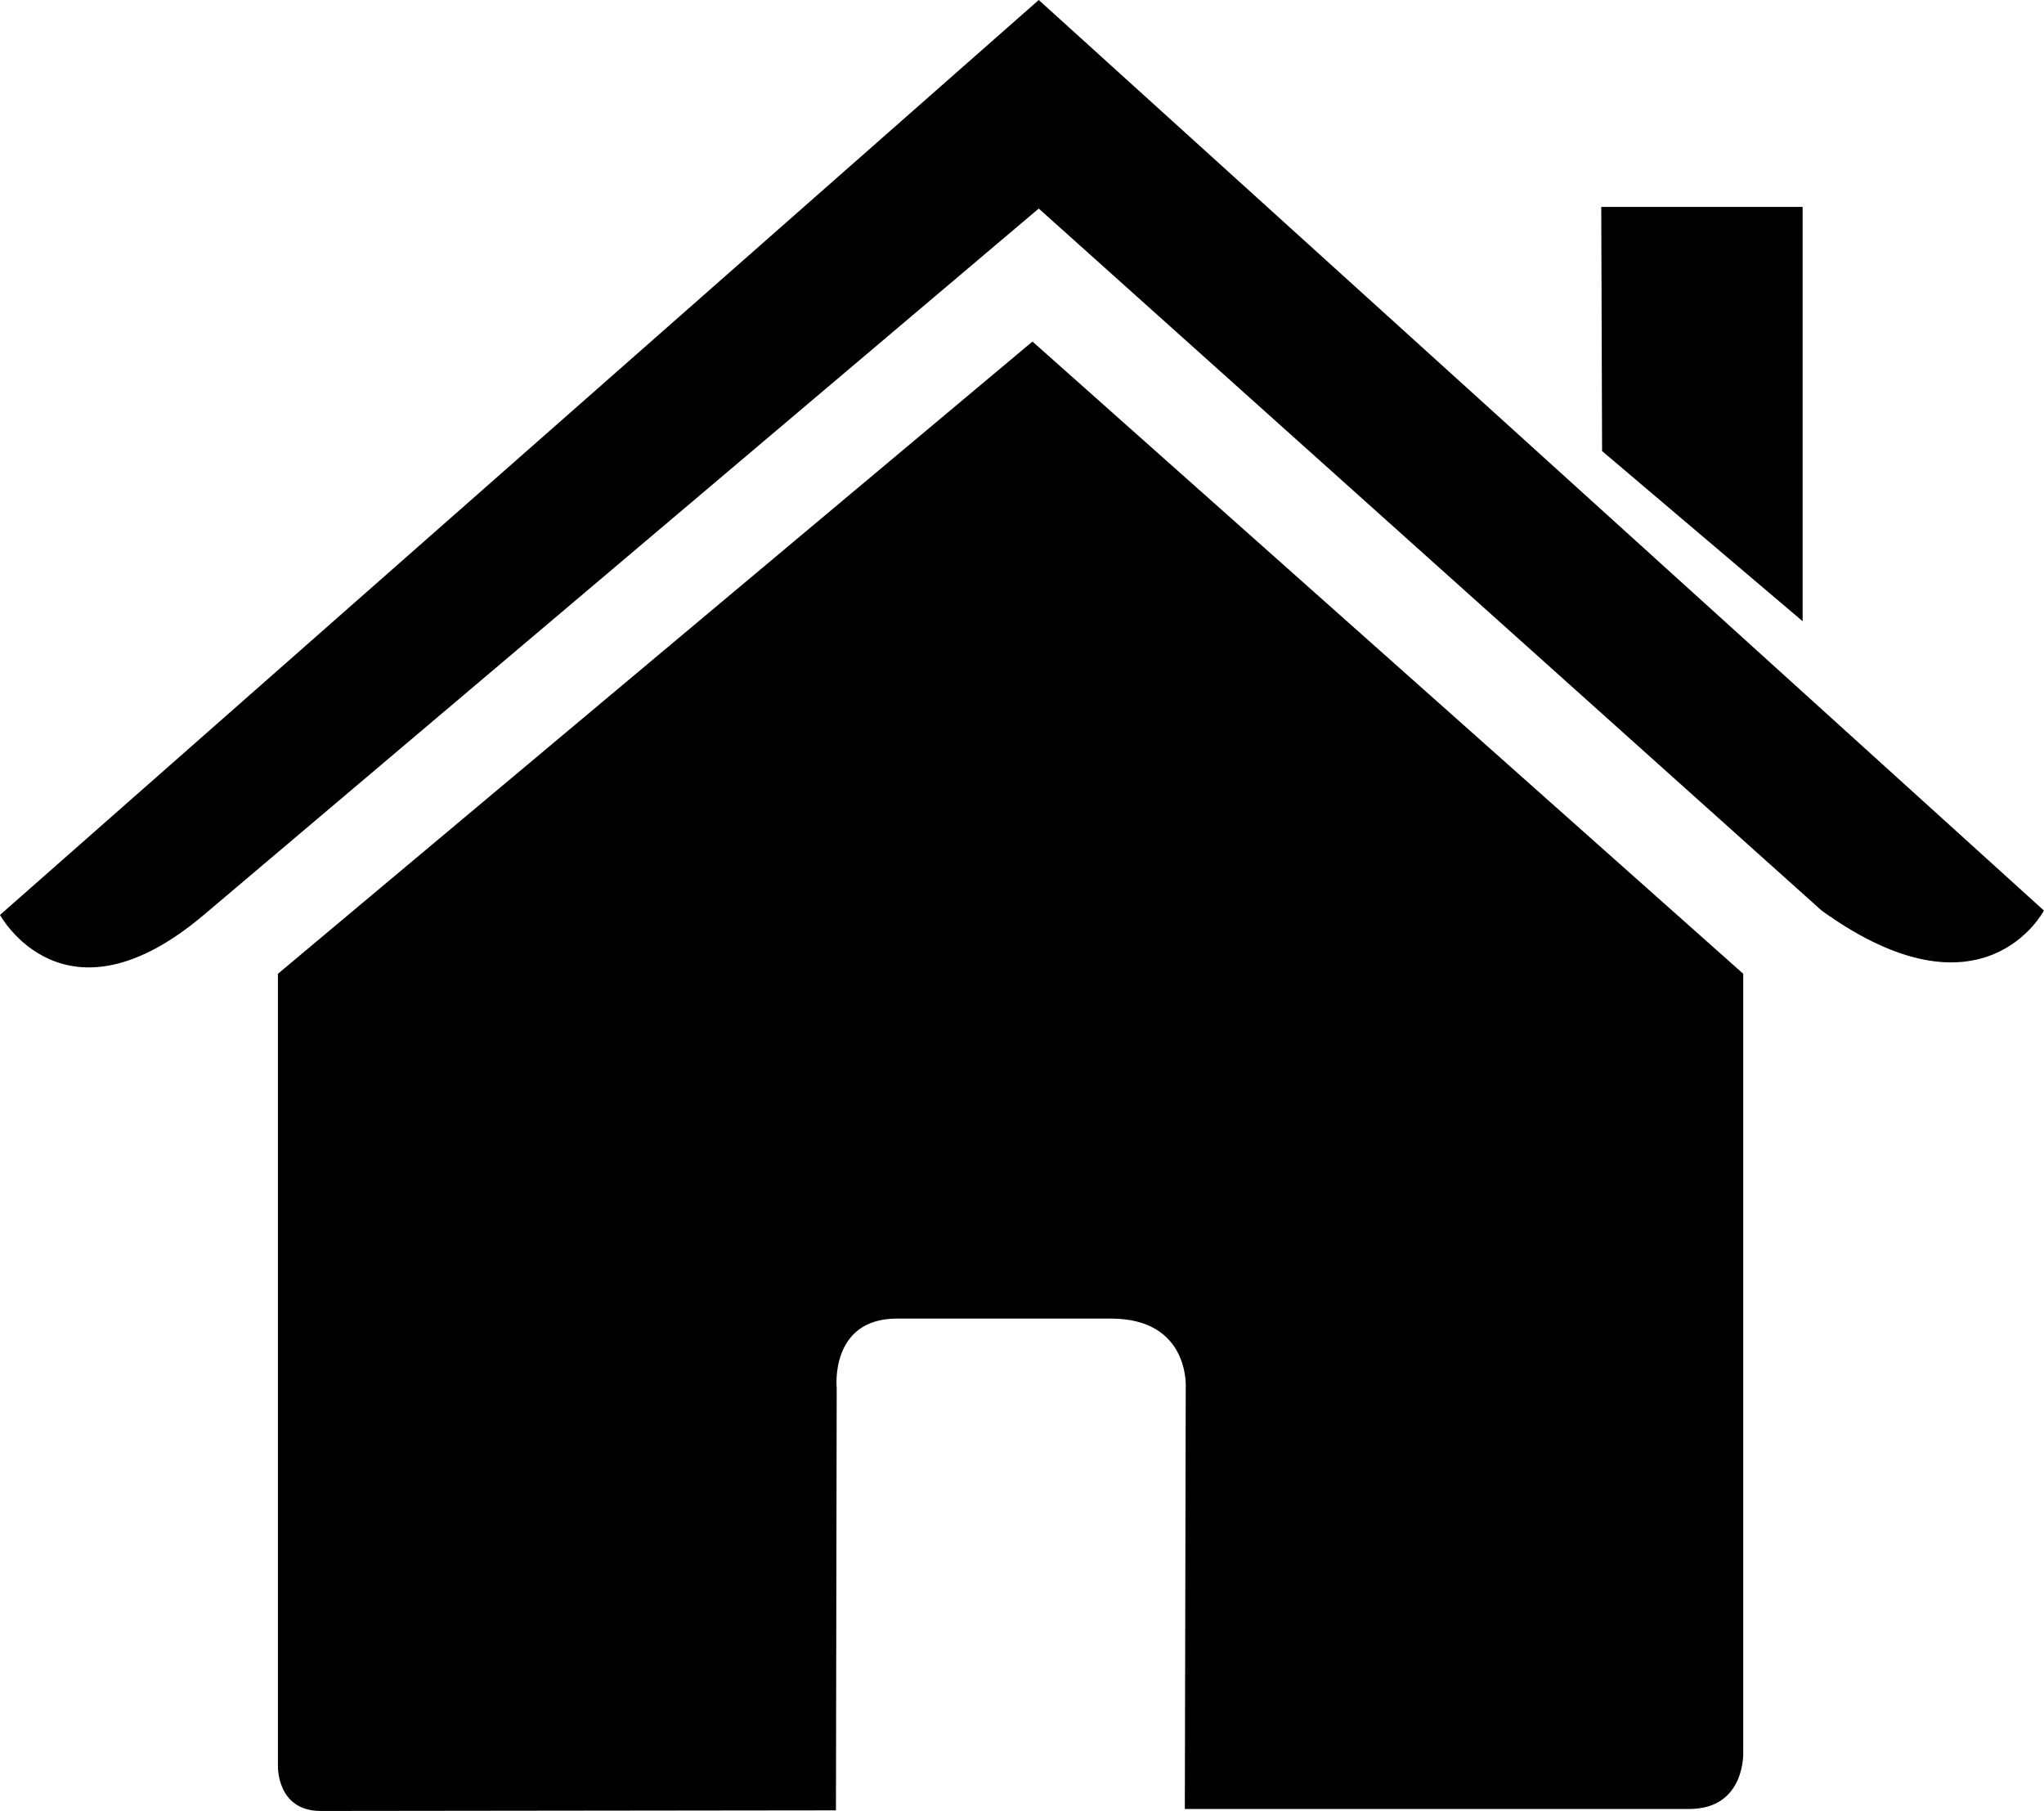
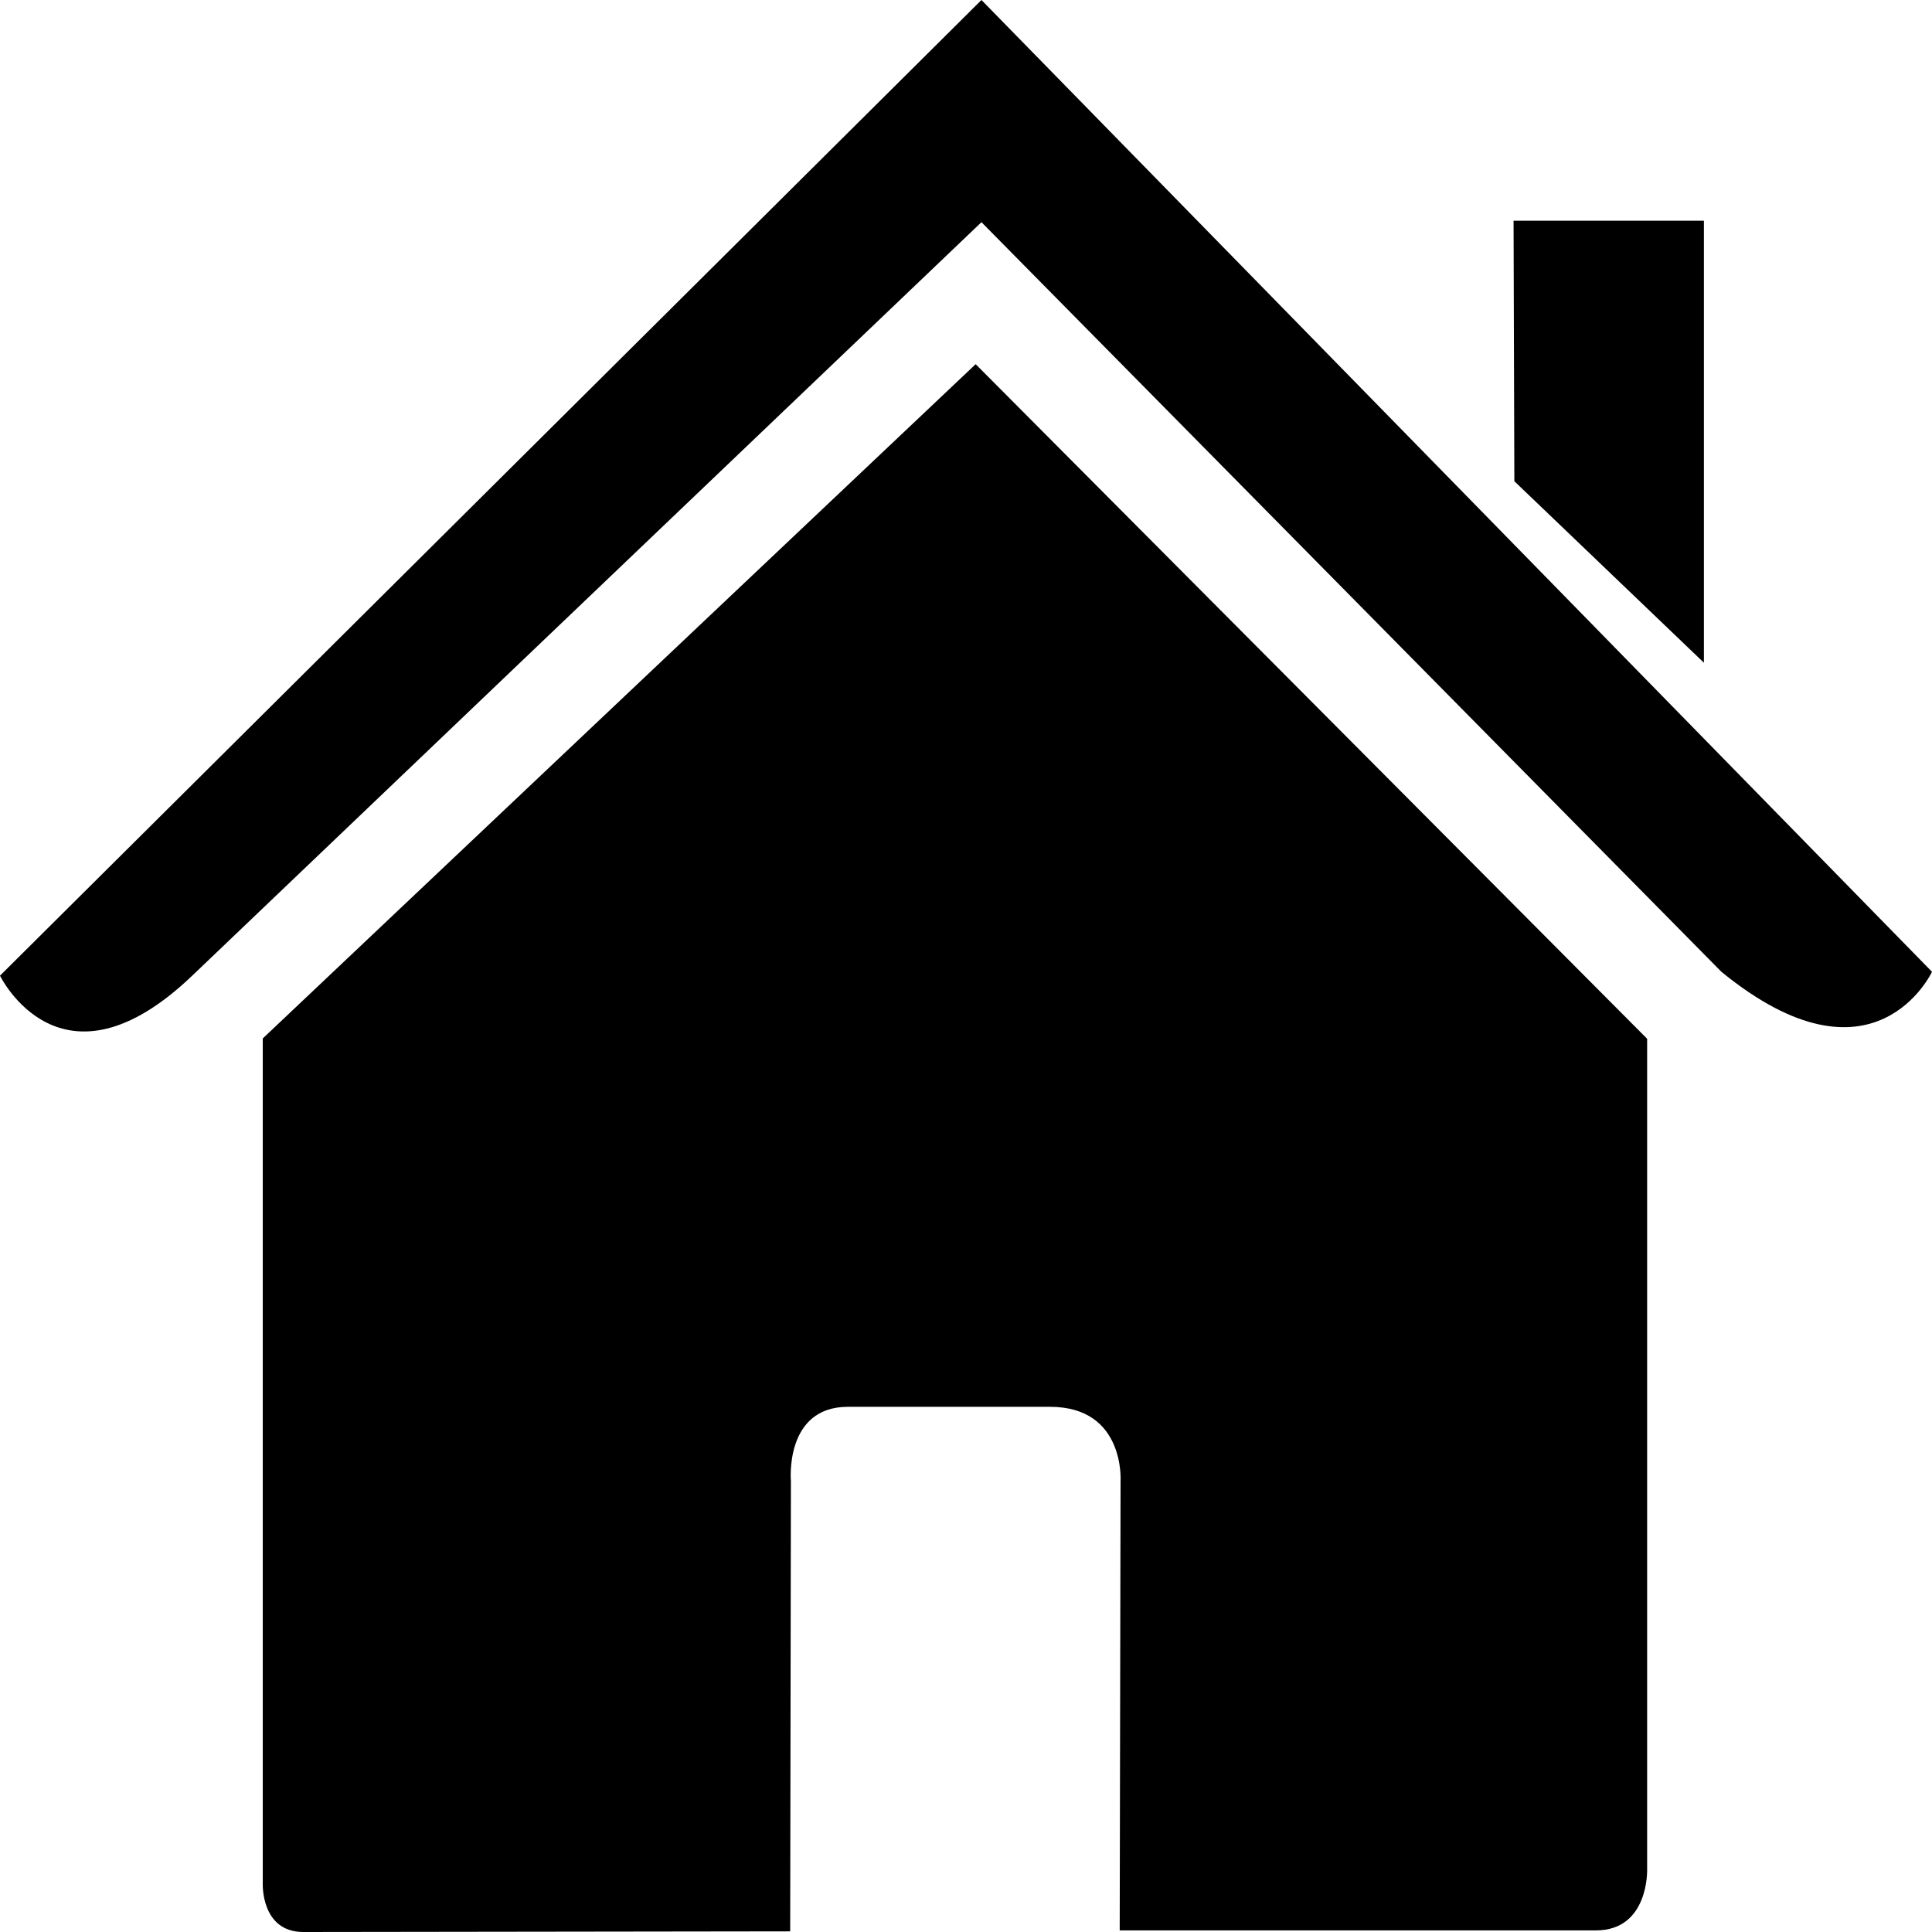
- <svg xmlns="http://www.w3.org/2000/svg" version="1.1" id="Capa_1" x="0px" y="0px" width="27.021px" height="23.94px" viewBox="0 0 27.021 23.94" style="enable-background:new 0 0 27.021 23.94;" xml:space="preserve">
-   <path style="fill:#000000;" d="M3.674,23.336c0,0-0.024,0.604,0.566,0.604c0.734,0,6.811-0.008,6.811-0.008l0.01-5.581  c0,0-0.096-0.92,0.797-0.92h2.826c1.056,0,0.991,0.92,0.991,0.92l-0.012,5.563c0,0,5.762,0,6.667,0c0.749,0,0.715-0.752,0.715-0.752  V12.873l-9.396-8.358l-9.975,8.358V23.336z" />
-   <path style="fill:#000000;" d="M0,12.095c0,0,0.847,1.561,2.694,0l11.038-9.338l10.349,9.28c2.138,1.542,2.939,0,2.939,0L13.732,0  L0,12.095z" />
-   <polygon style="fill:#000000;" points="23.83,2.735 21.168,2.735 21.179,5.963 23.83,8.212 " />
-   <g>
+ <svg xmlns="http://www.w3.org/2000/svg" version="1.1" id="Capa_1" x="0px" y="0px" width="2" height="2" viewBox="0 0 2 2" xml:space="preserve">
+   <defs id="defs41" />
+   <path style="fill:#000000" d="m 0.272,1.95 c 0,0 -0.002,0.05 0.042,0.05 0.054,0 0.504,-6.68e-4 0.504,-6.68e-4 l 7.4019e-4,-0.466 c 0,0 -0.007,-0.077 0.059,-0.077 H 1.087 c 0.078,0 0.073,0.077 0.073,0.077 l -8.883e-4,0.465 c 0,0 0.426,0 0.493,0 0.055,0 0.053,-0.063 0.053,-0.063 v -0.86 L 1.01,0.377 0.272,1.075 v 0.874 z" id="path3" />
+   <path style="fill:#000000" d="m 0,1.01 c 0,0 0.063,0.13 0.199,0 L 1.016,0.23 1.782,1.006 c 0.158,0.129 0.218,0 0.218,0 L 1.016,-3.0758564e-7 0,1.01 z" id="path5" />
+   <polygon style="fill:#000000" points="21.168,2.735 21.179,5.963 23.83,8.212 23.83,2.735 " id="polygon7" transform="matrix(0.07401925,0,0,0.08354219,0,-3.0758564e-7)" />
+   <g id="g9" transform="translate(0,-21.94)">
</g>
-   <g>
+   <g id="g11" transform="translate(0,-21.94)">
</g>
-   <g>
+   <g id="g13" transform="translate(0,-21.94)">
</g>
-   <g>
+   <g id="g15" transform="translate(0,-21.94)">
</g>
-   <g>
+   <g id="g17" transform="translate(0,-21.94)">
</g>
-   <g>
+   <g id="g19" transform="translate(0,-21.94)">
</g>
-   <g>
+   <g id="g21" transform="translate(0,-21.94)">
</g>
-   <g>
+   <g id="g23" transform="translate(0,-21.94)">
</g>
-   <g>
+   <g id="g25" transform="translate(0,-21.94)">
</g>
-   <g>
+   <g id="g27" transform="translate(0,-21.94)">
</g>
-   <g>
+   <g id="g29" transform="translate(0,-21.94)">
</g>
-   <g>
+   <g id="g31" transform="translate(0,-21.94)">
</g>
-   <g>
+   <g id="g33" transform="translate(0,-21.94)">
</g>
-   <g>
+   <g id="g35" transform="translate(0,-21.94)">
</g>
-   <g>
+   <g id="g37" transform="translate(0,-21.94)">
</g>
</svg>
